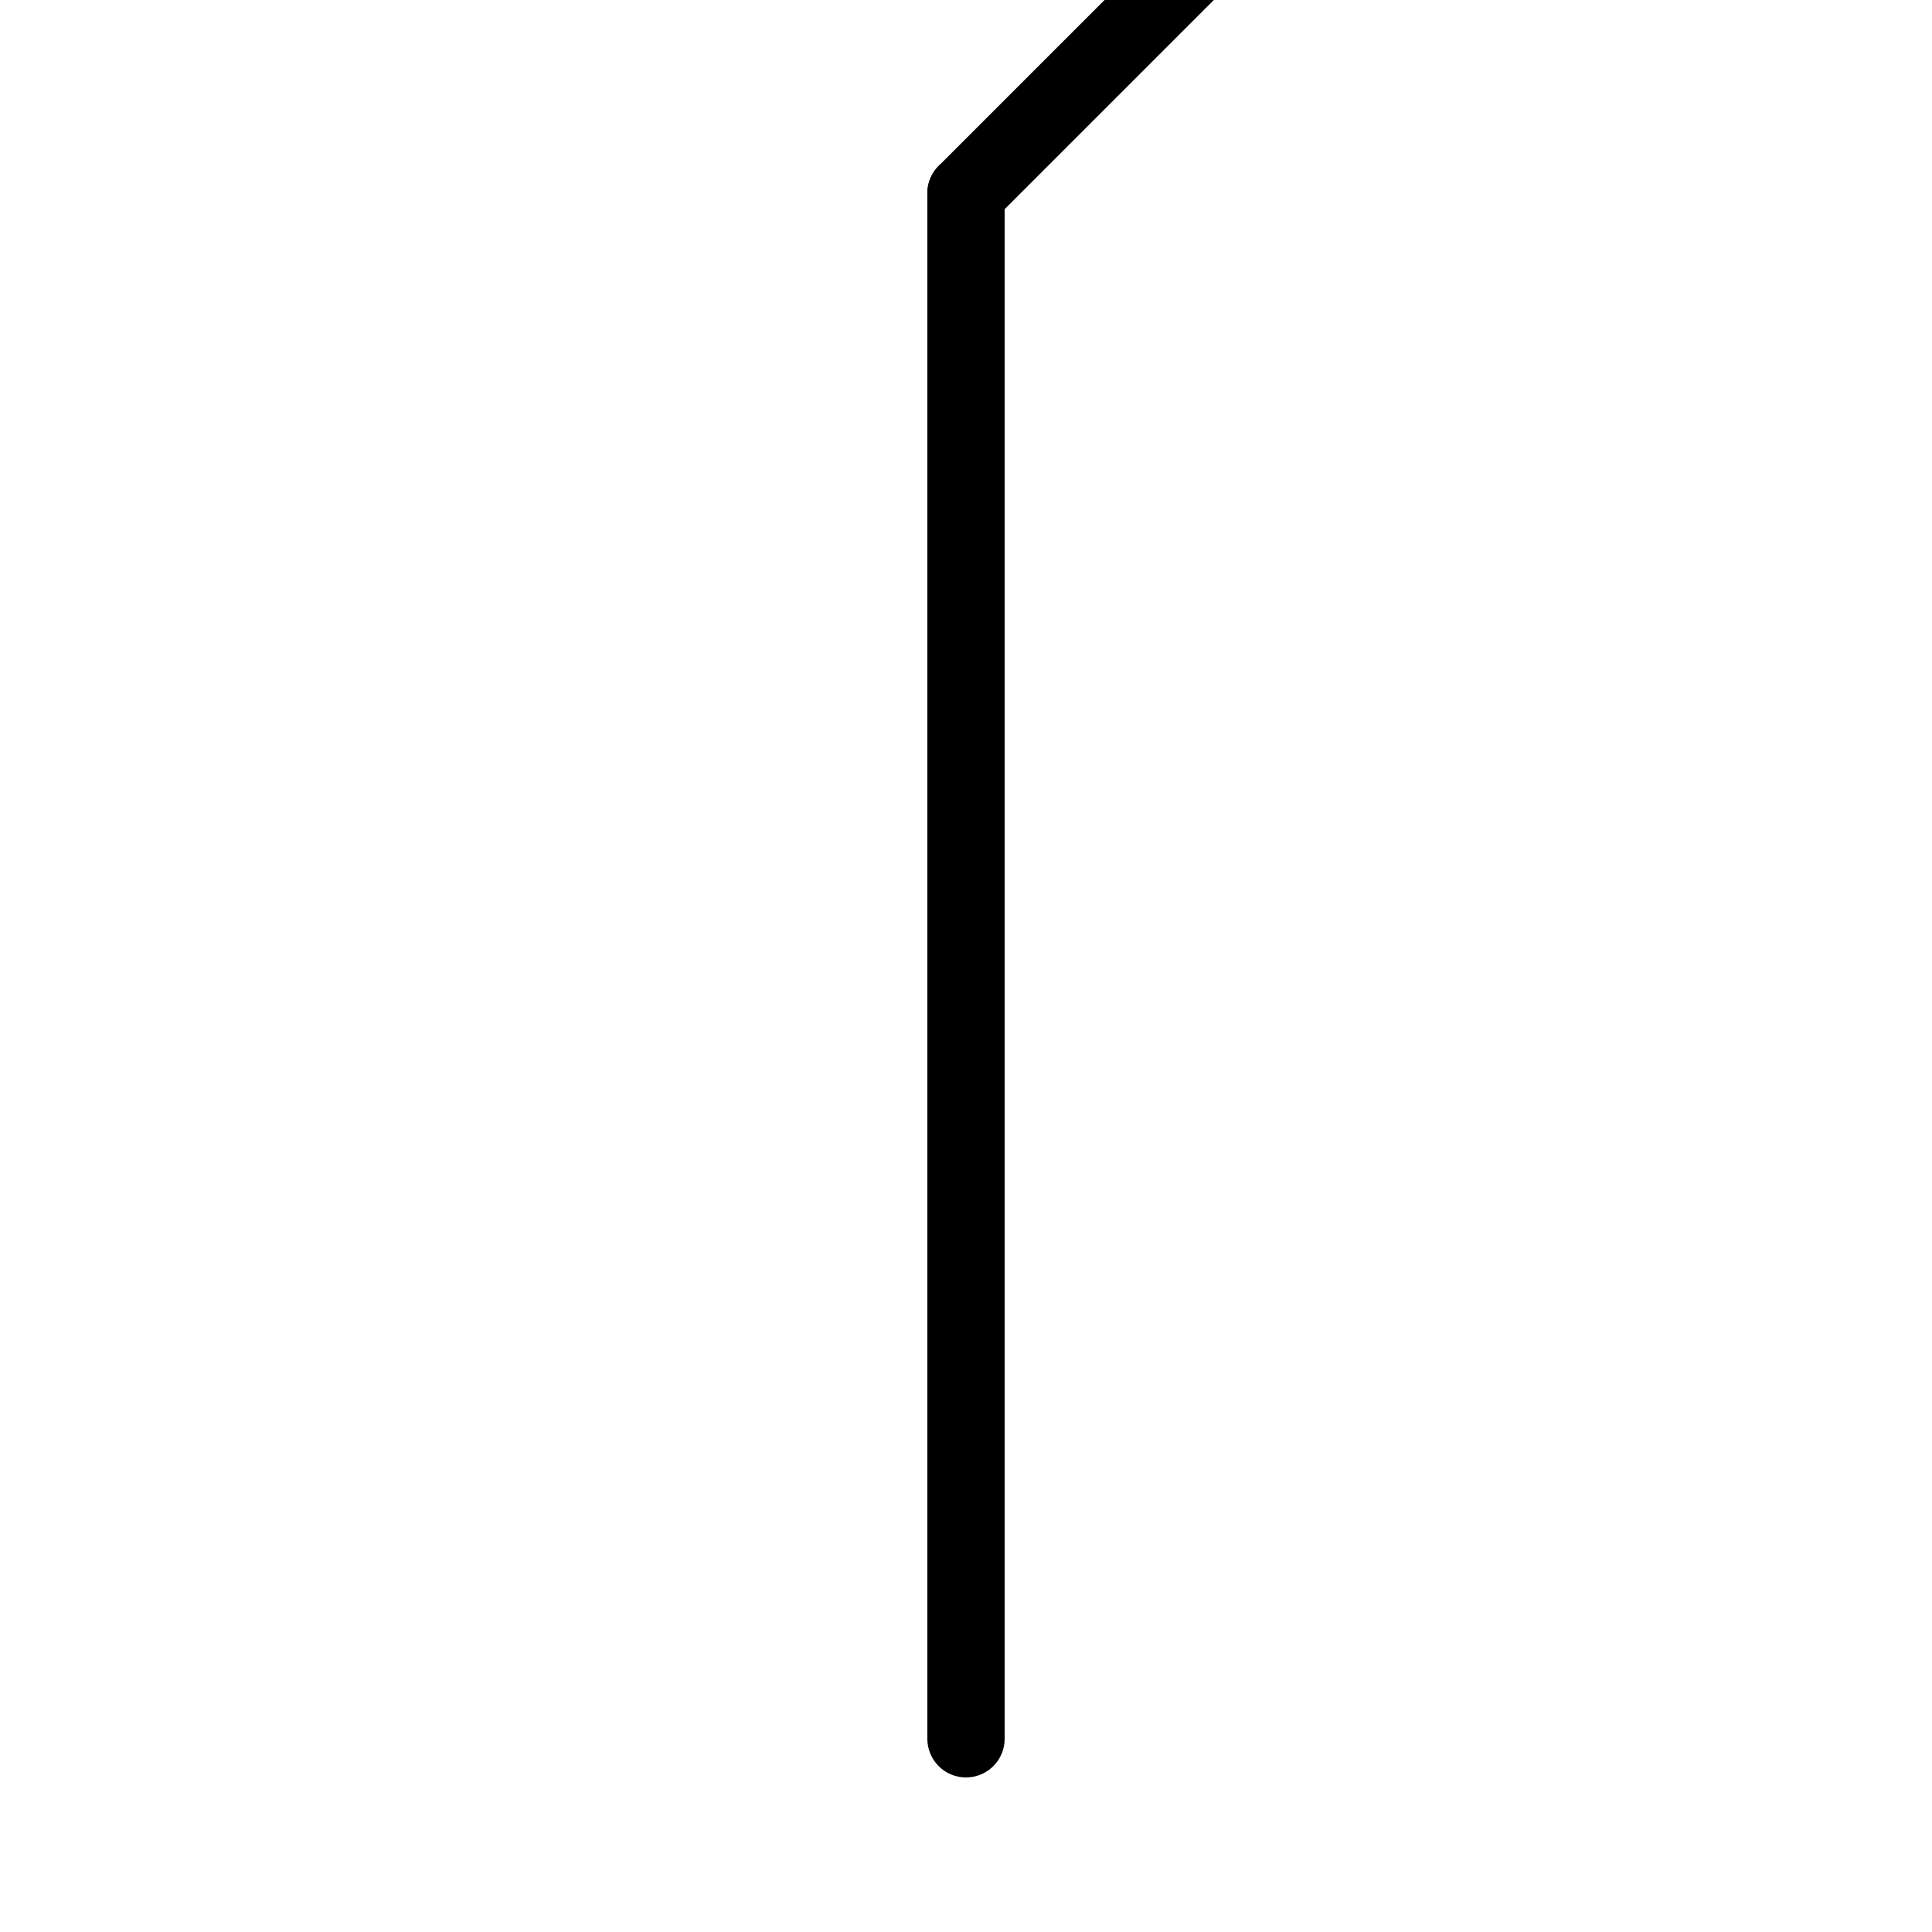
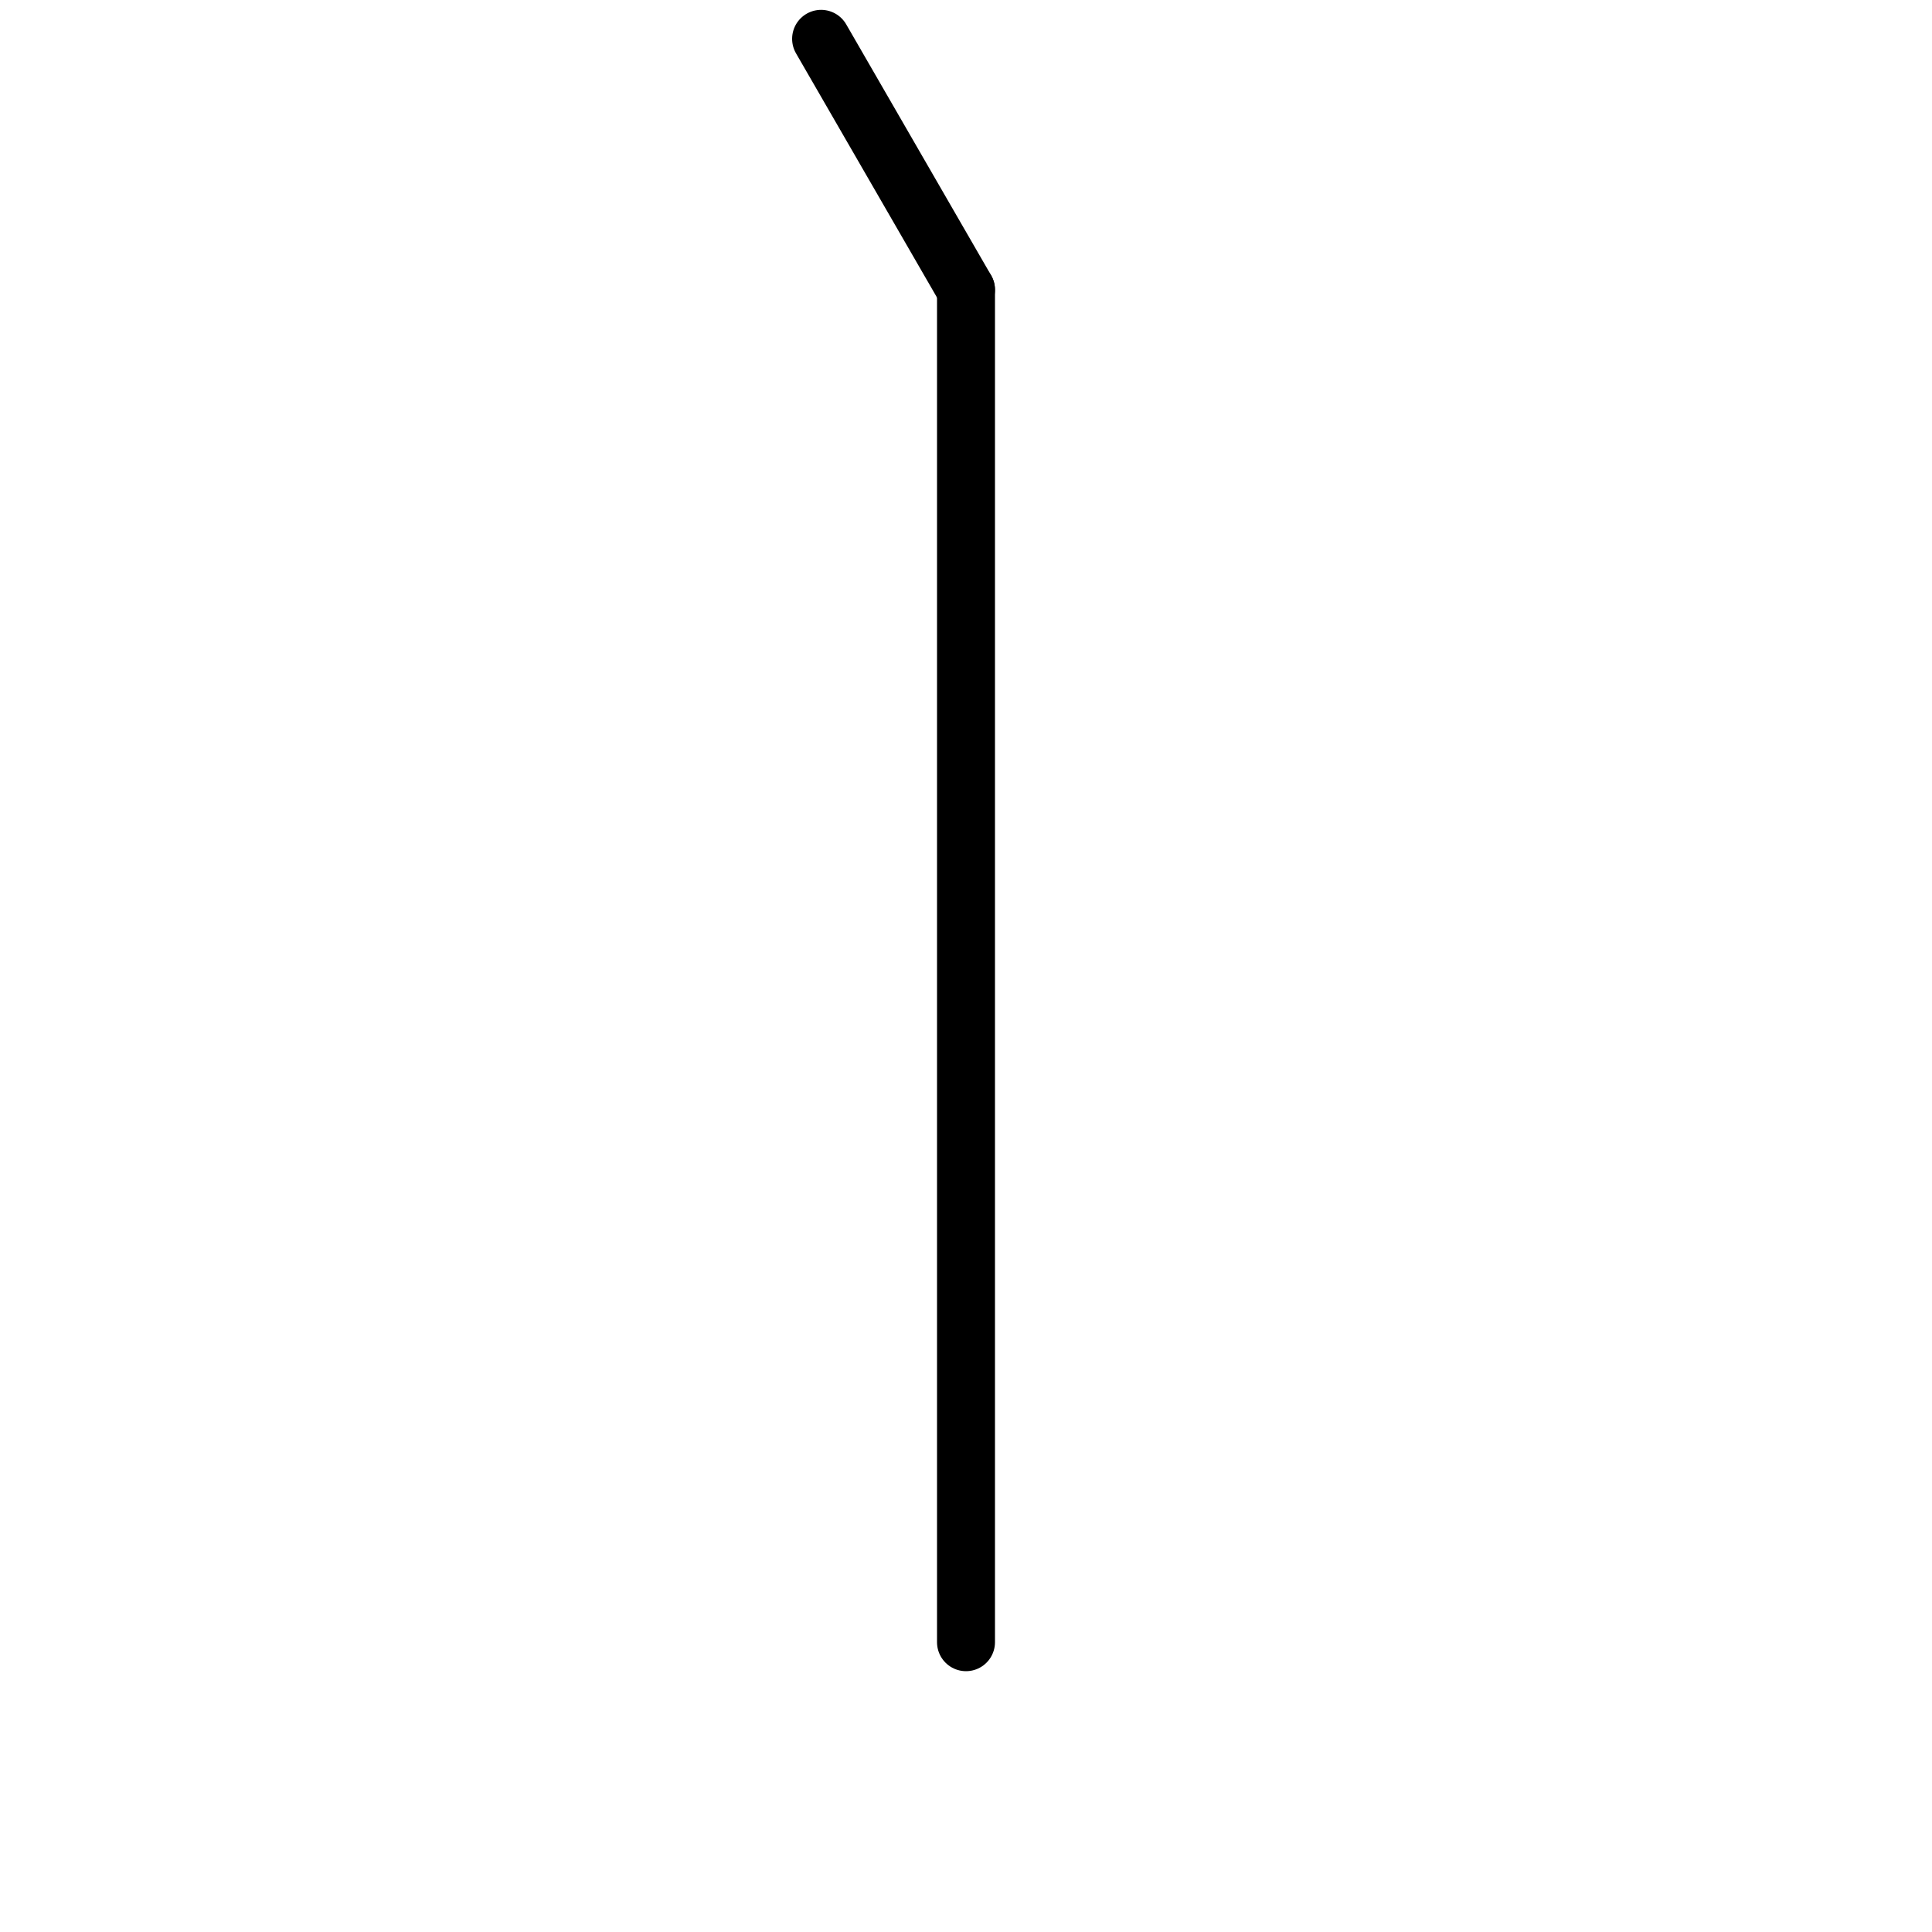
<svg xmlns="http://www.w3.org/2000/svg" viewBox="0 0 100 100" width="100" height="100">
-   <line x1="50.0" y1="10" x2="50.0" y2="90" stroke="black" stroke-width="4" stroke-linecap="round" />
-   <line x1="50.0" y1="10" x2="80.0" y2="-20" stroke="black" stroke-width="4" stroke-linecap="round" />
+   <line x1="50.0" y1="15" x2="50.0" y2="85" stroke="black" stroke-width="3" stroke-linecap="round" />
+   <line x1="50.0" y1="15" x2="42.5" y2="2.01" stroke="black" stroke-width="3" stroke-linecap="round" />
</svg>
